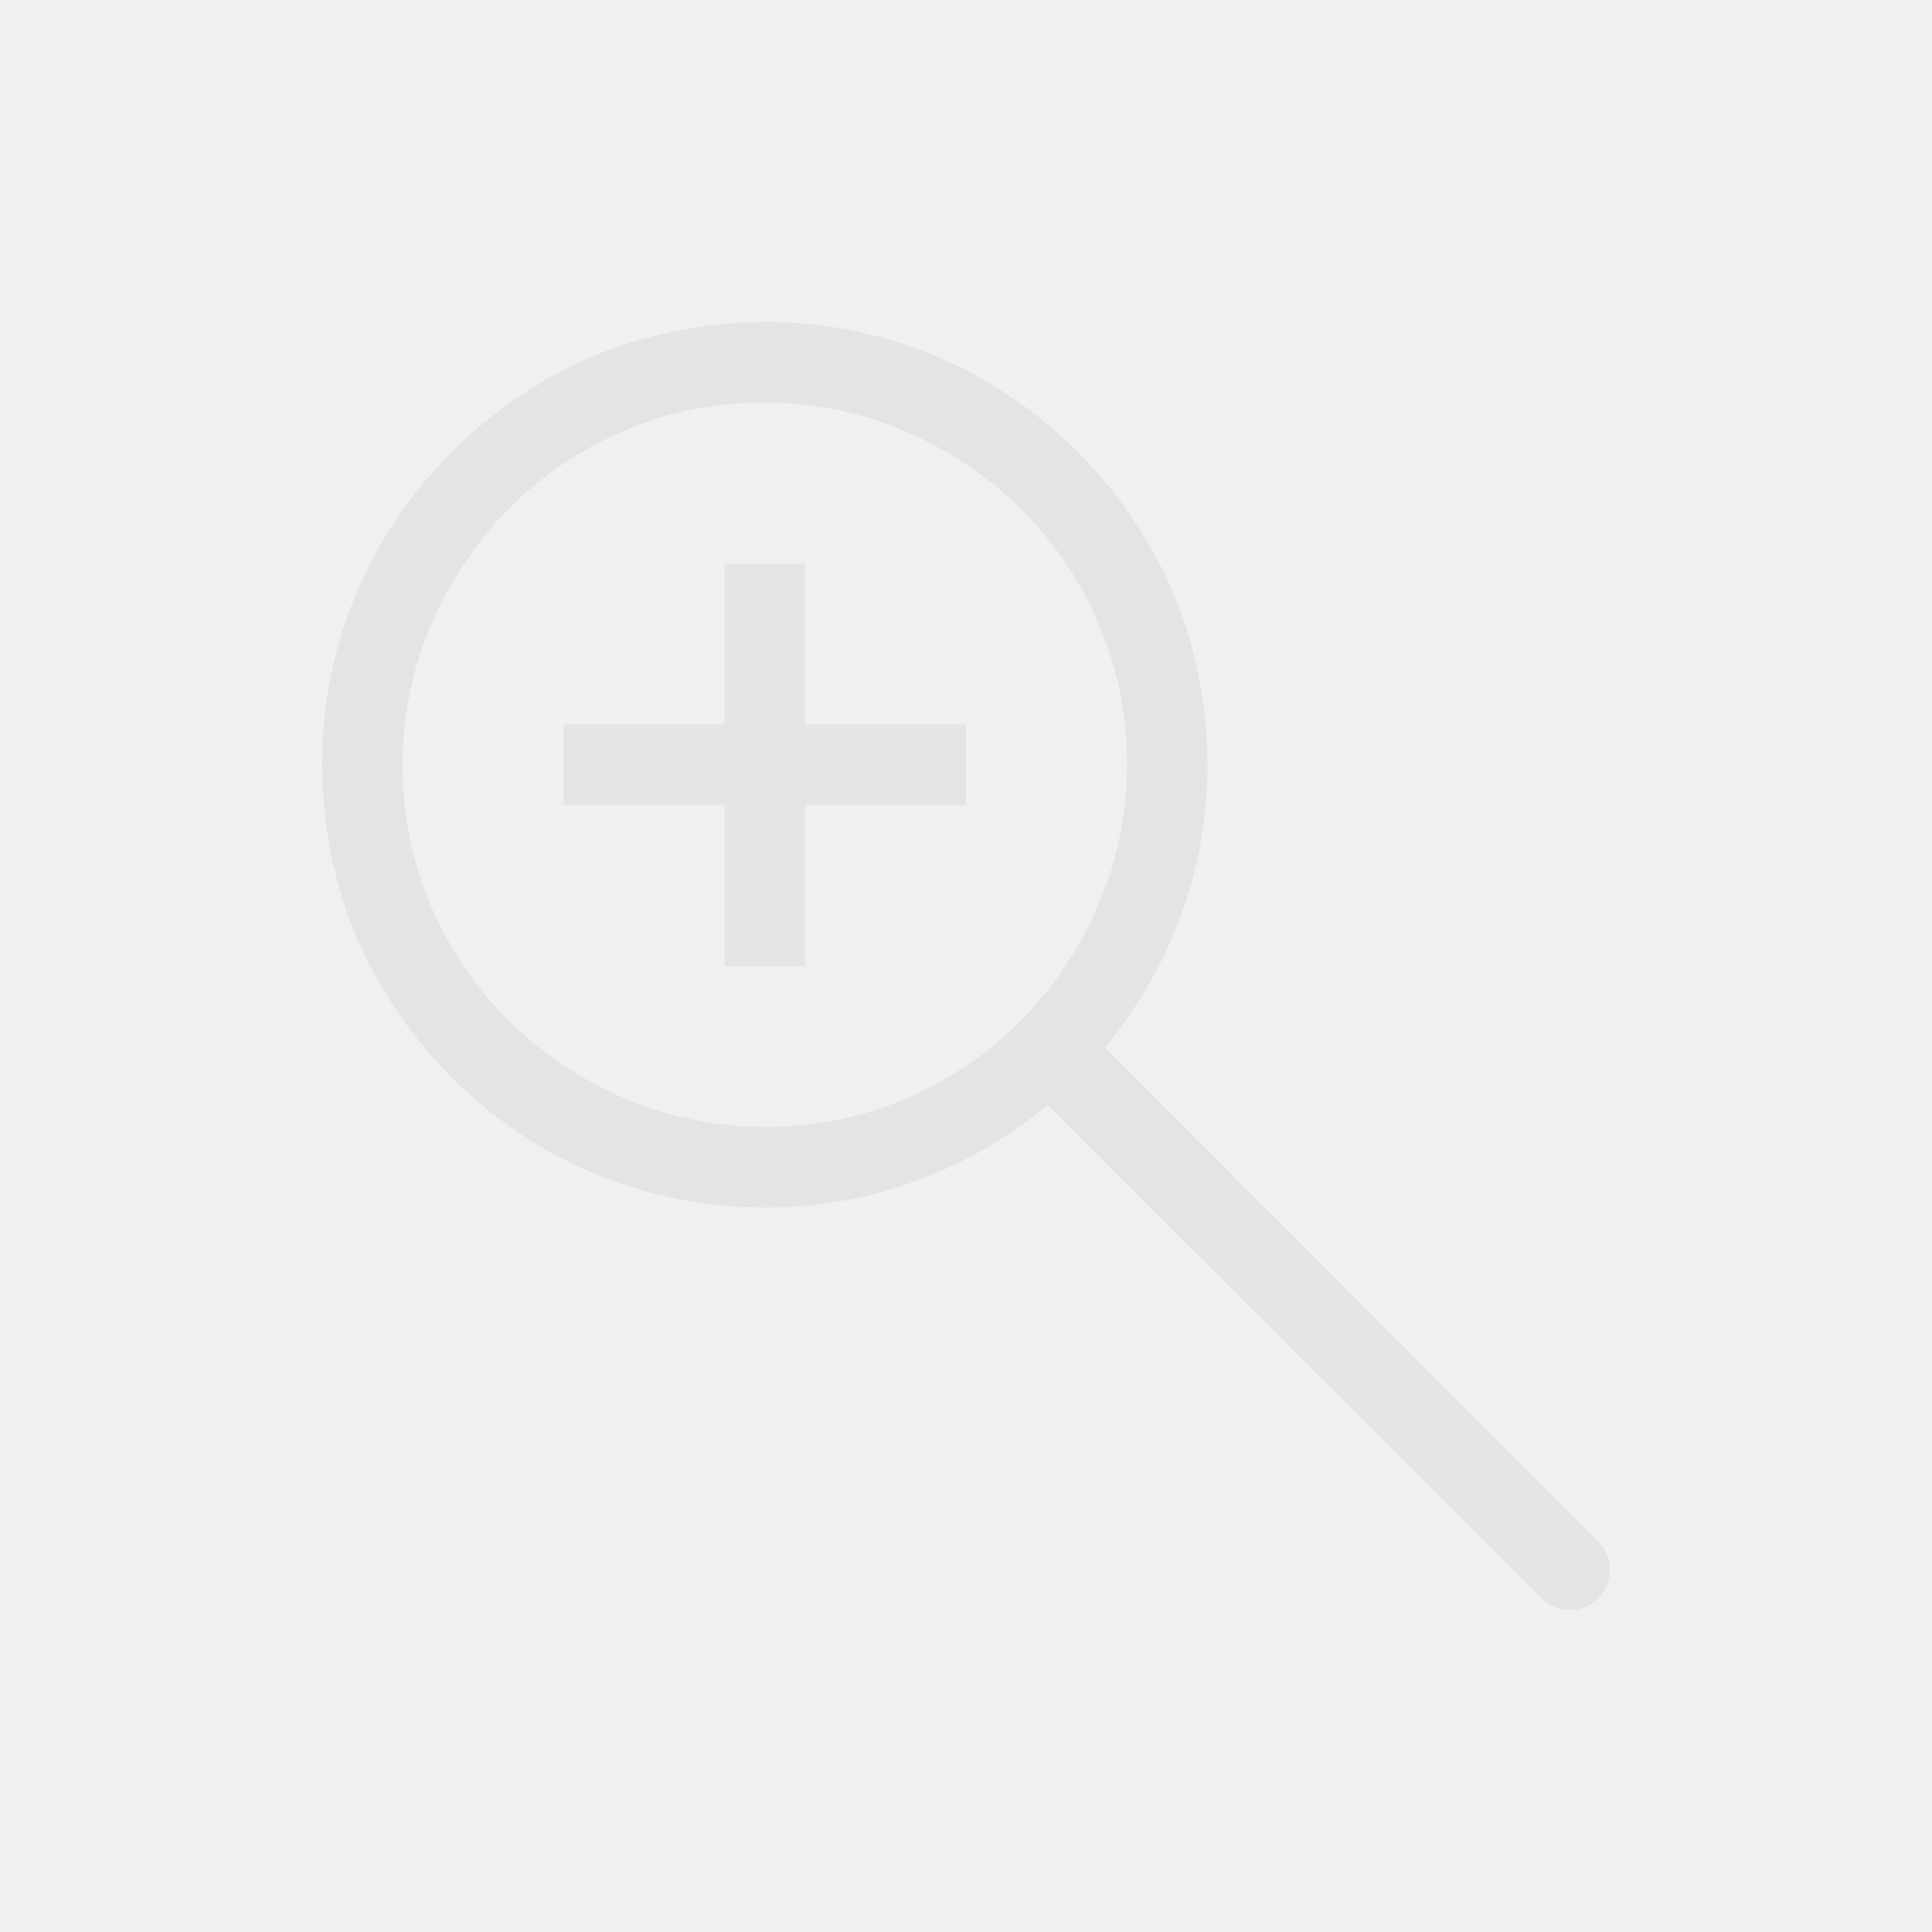
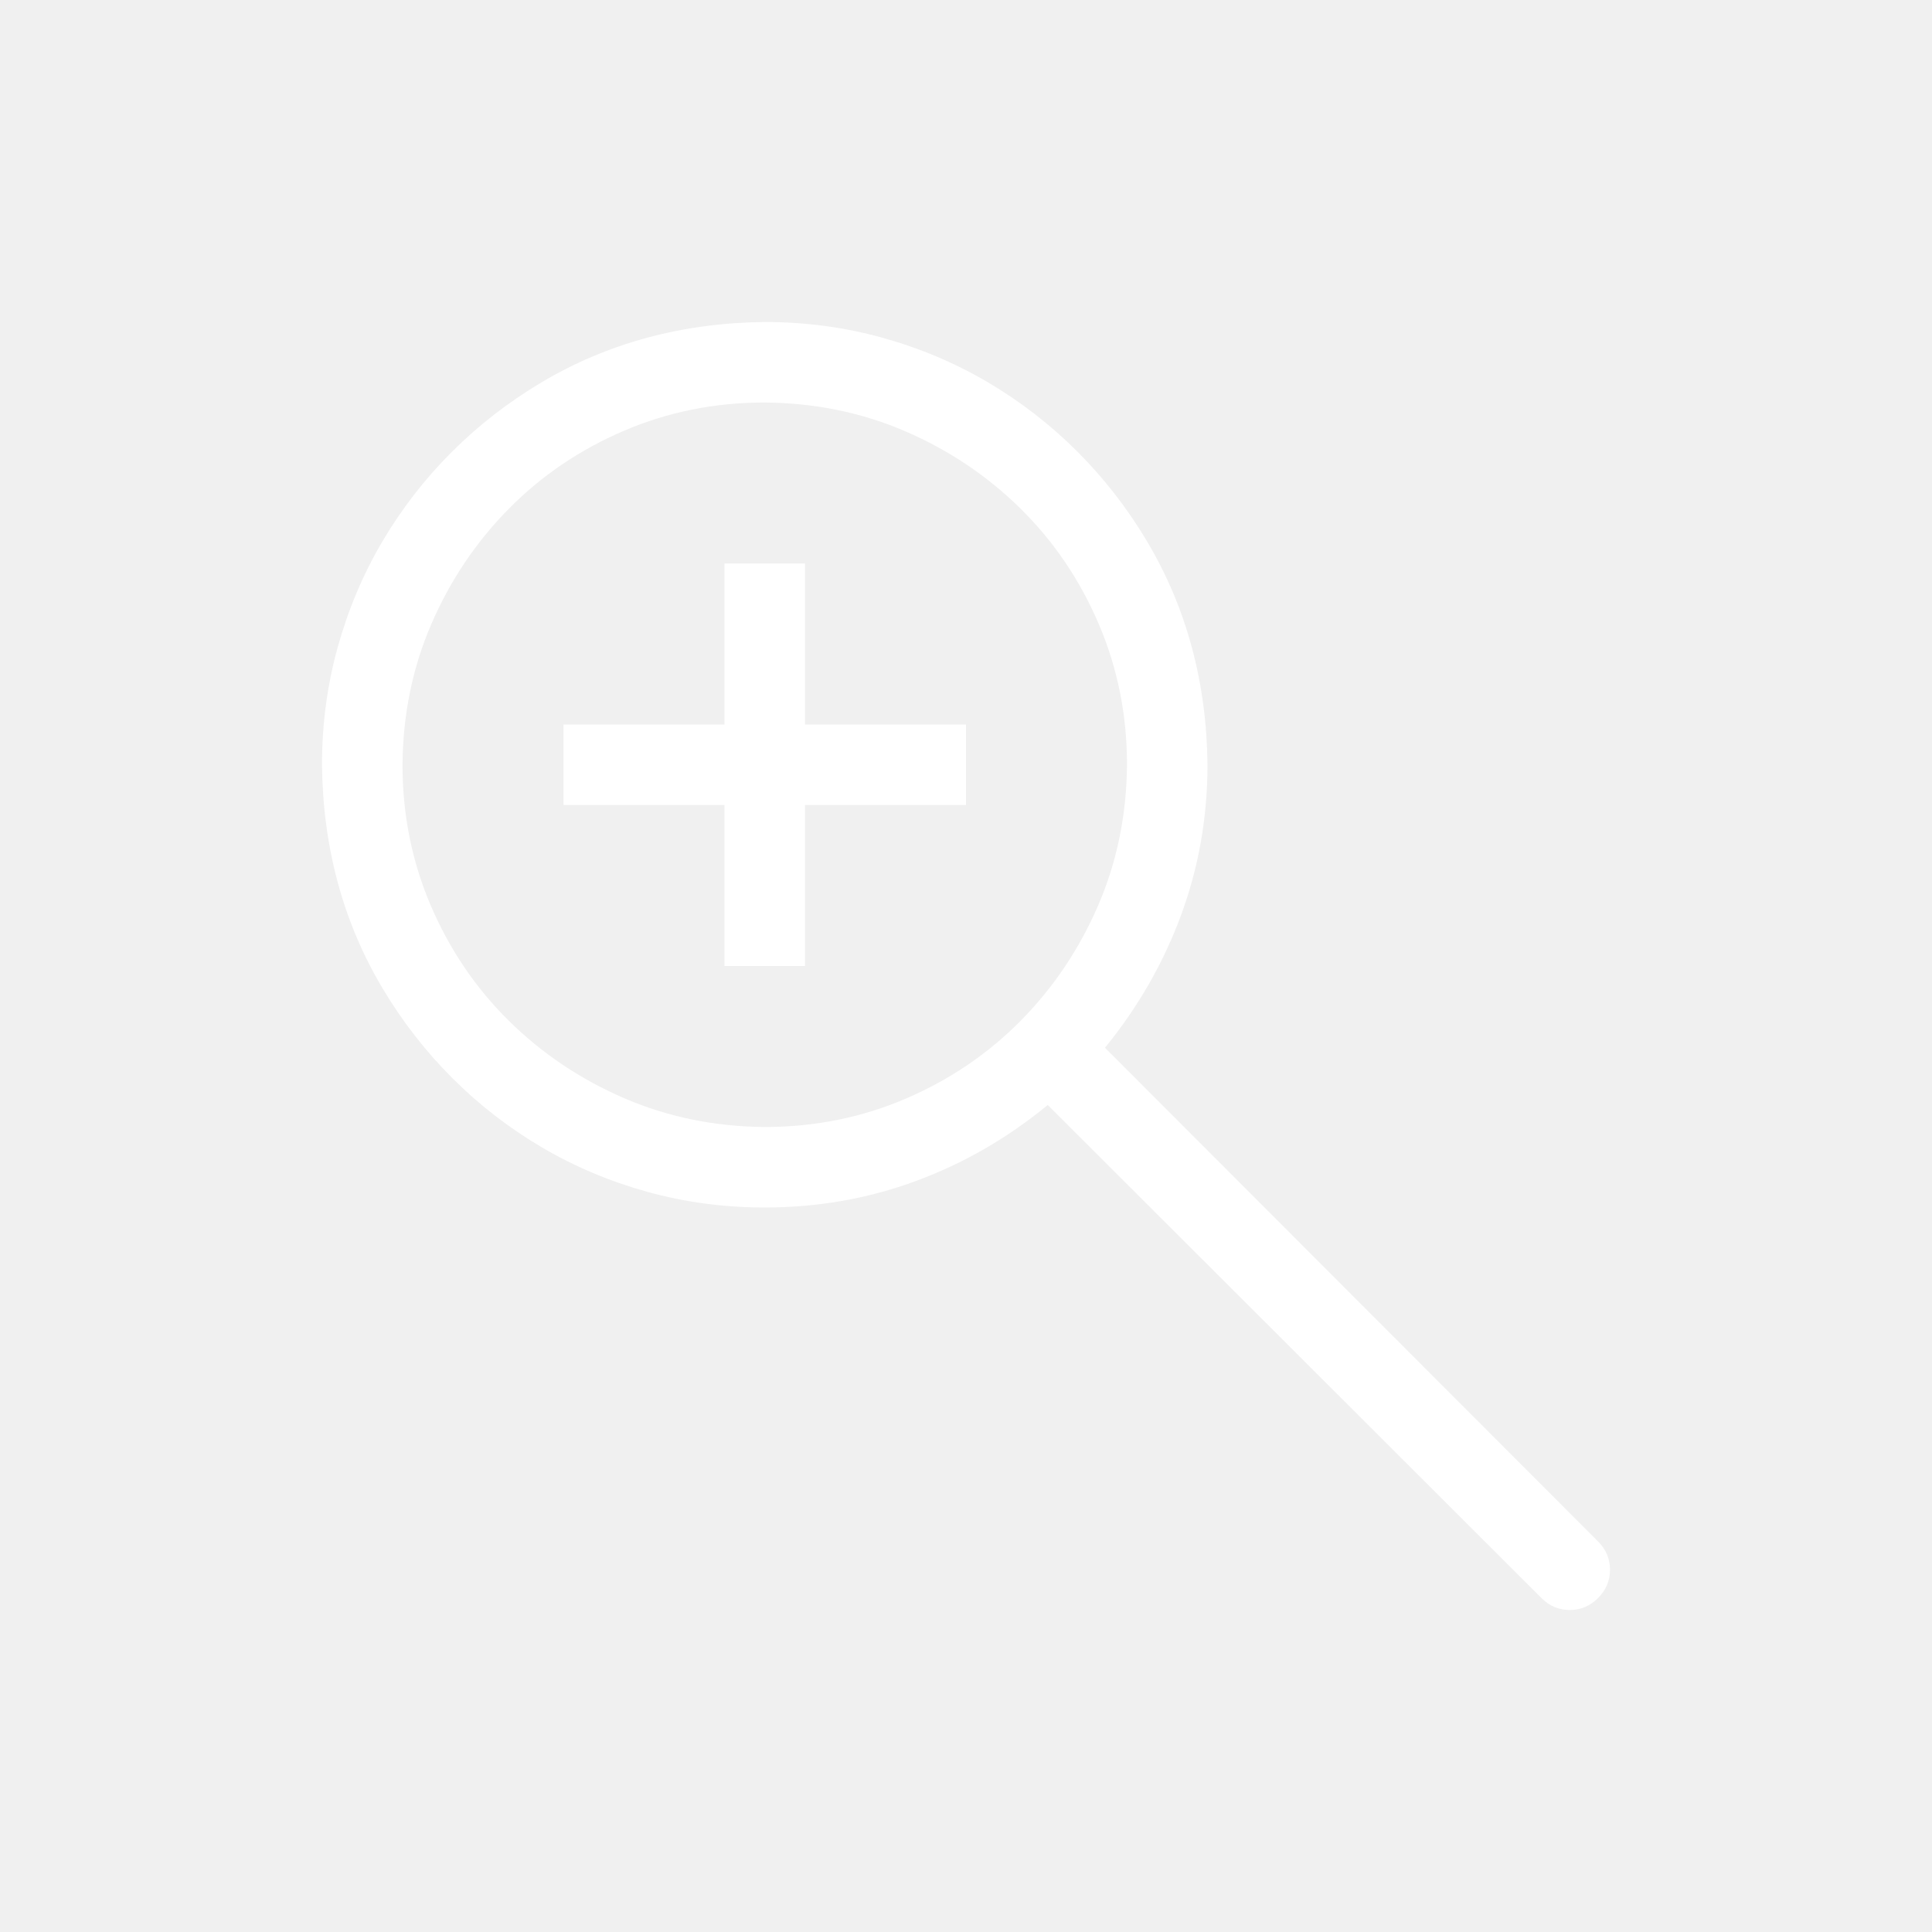
<svg xmlns="http://www.w3.org/2000/svg" viewBox="-512 -512 3072 3072" width="48" height="48">
-   <path fill="#d9d9d9" fill-opacity="50%" d="M2029 1939q19 19 19 45t-19 45-45 19q-26 0-45-19l-785-784q-96 79-210 121t-240 42q-97 0-187-25t-168-71-142-110-111-143-71-168T0 704q0-97 25-187t71-168 110-142T349 96t168-71T704 0q97 0 187 25t168 71 142 110 111 143 71 168 25 187q0 125-42 239t-121 211l784 785zM704 1280q119 0 224-45t183-124 123-183 46-224q0-119-45-224t-124-183-183-123-224-46q-119 0-224 45T297 297 174 480t-46 224q0 119 45 224t124 183 183 123 224 46zm64-640h256v128H768v256H640V768H384V640h256V384h128v256z" />
+   <path fill="#ffffff" fill-opacity="100%" d="M2029 1939q19 19 19 45t-19 45-45 19q-26 0-45-19l-785-784q-96 79-210 121t-240 42q-97 0-187-25t-168-71-142-110-111-143-71-168T0 704q0-97 25-187t71-168 110-142T349 96t168-71T704 0q97 0 187 25t168 71 142 110 111 143 71 168 25 187q0 125-42 239t-121 211l784 785zM704 1280q119 0 224-45t183-124 123-183 46-224q0-119-45-224t-124-183-183-123-224-46q-119 0-224 45T297 297 174 480t-46 224q0 119 45 224t124 183 183 123 224 46zm64-640h256v128H768v256H640V768H384V640h256V384h128v256z" />
</svg>
